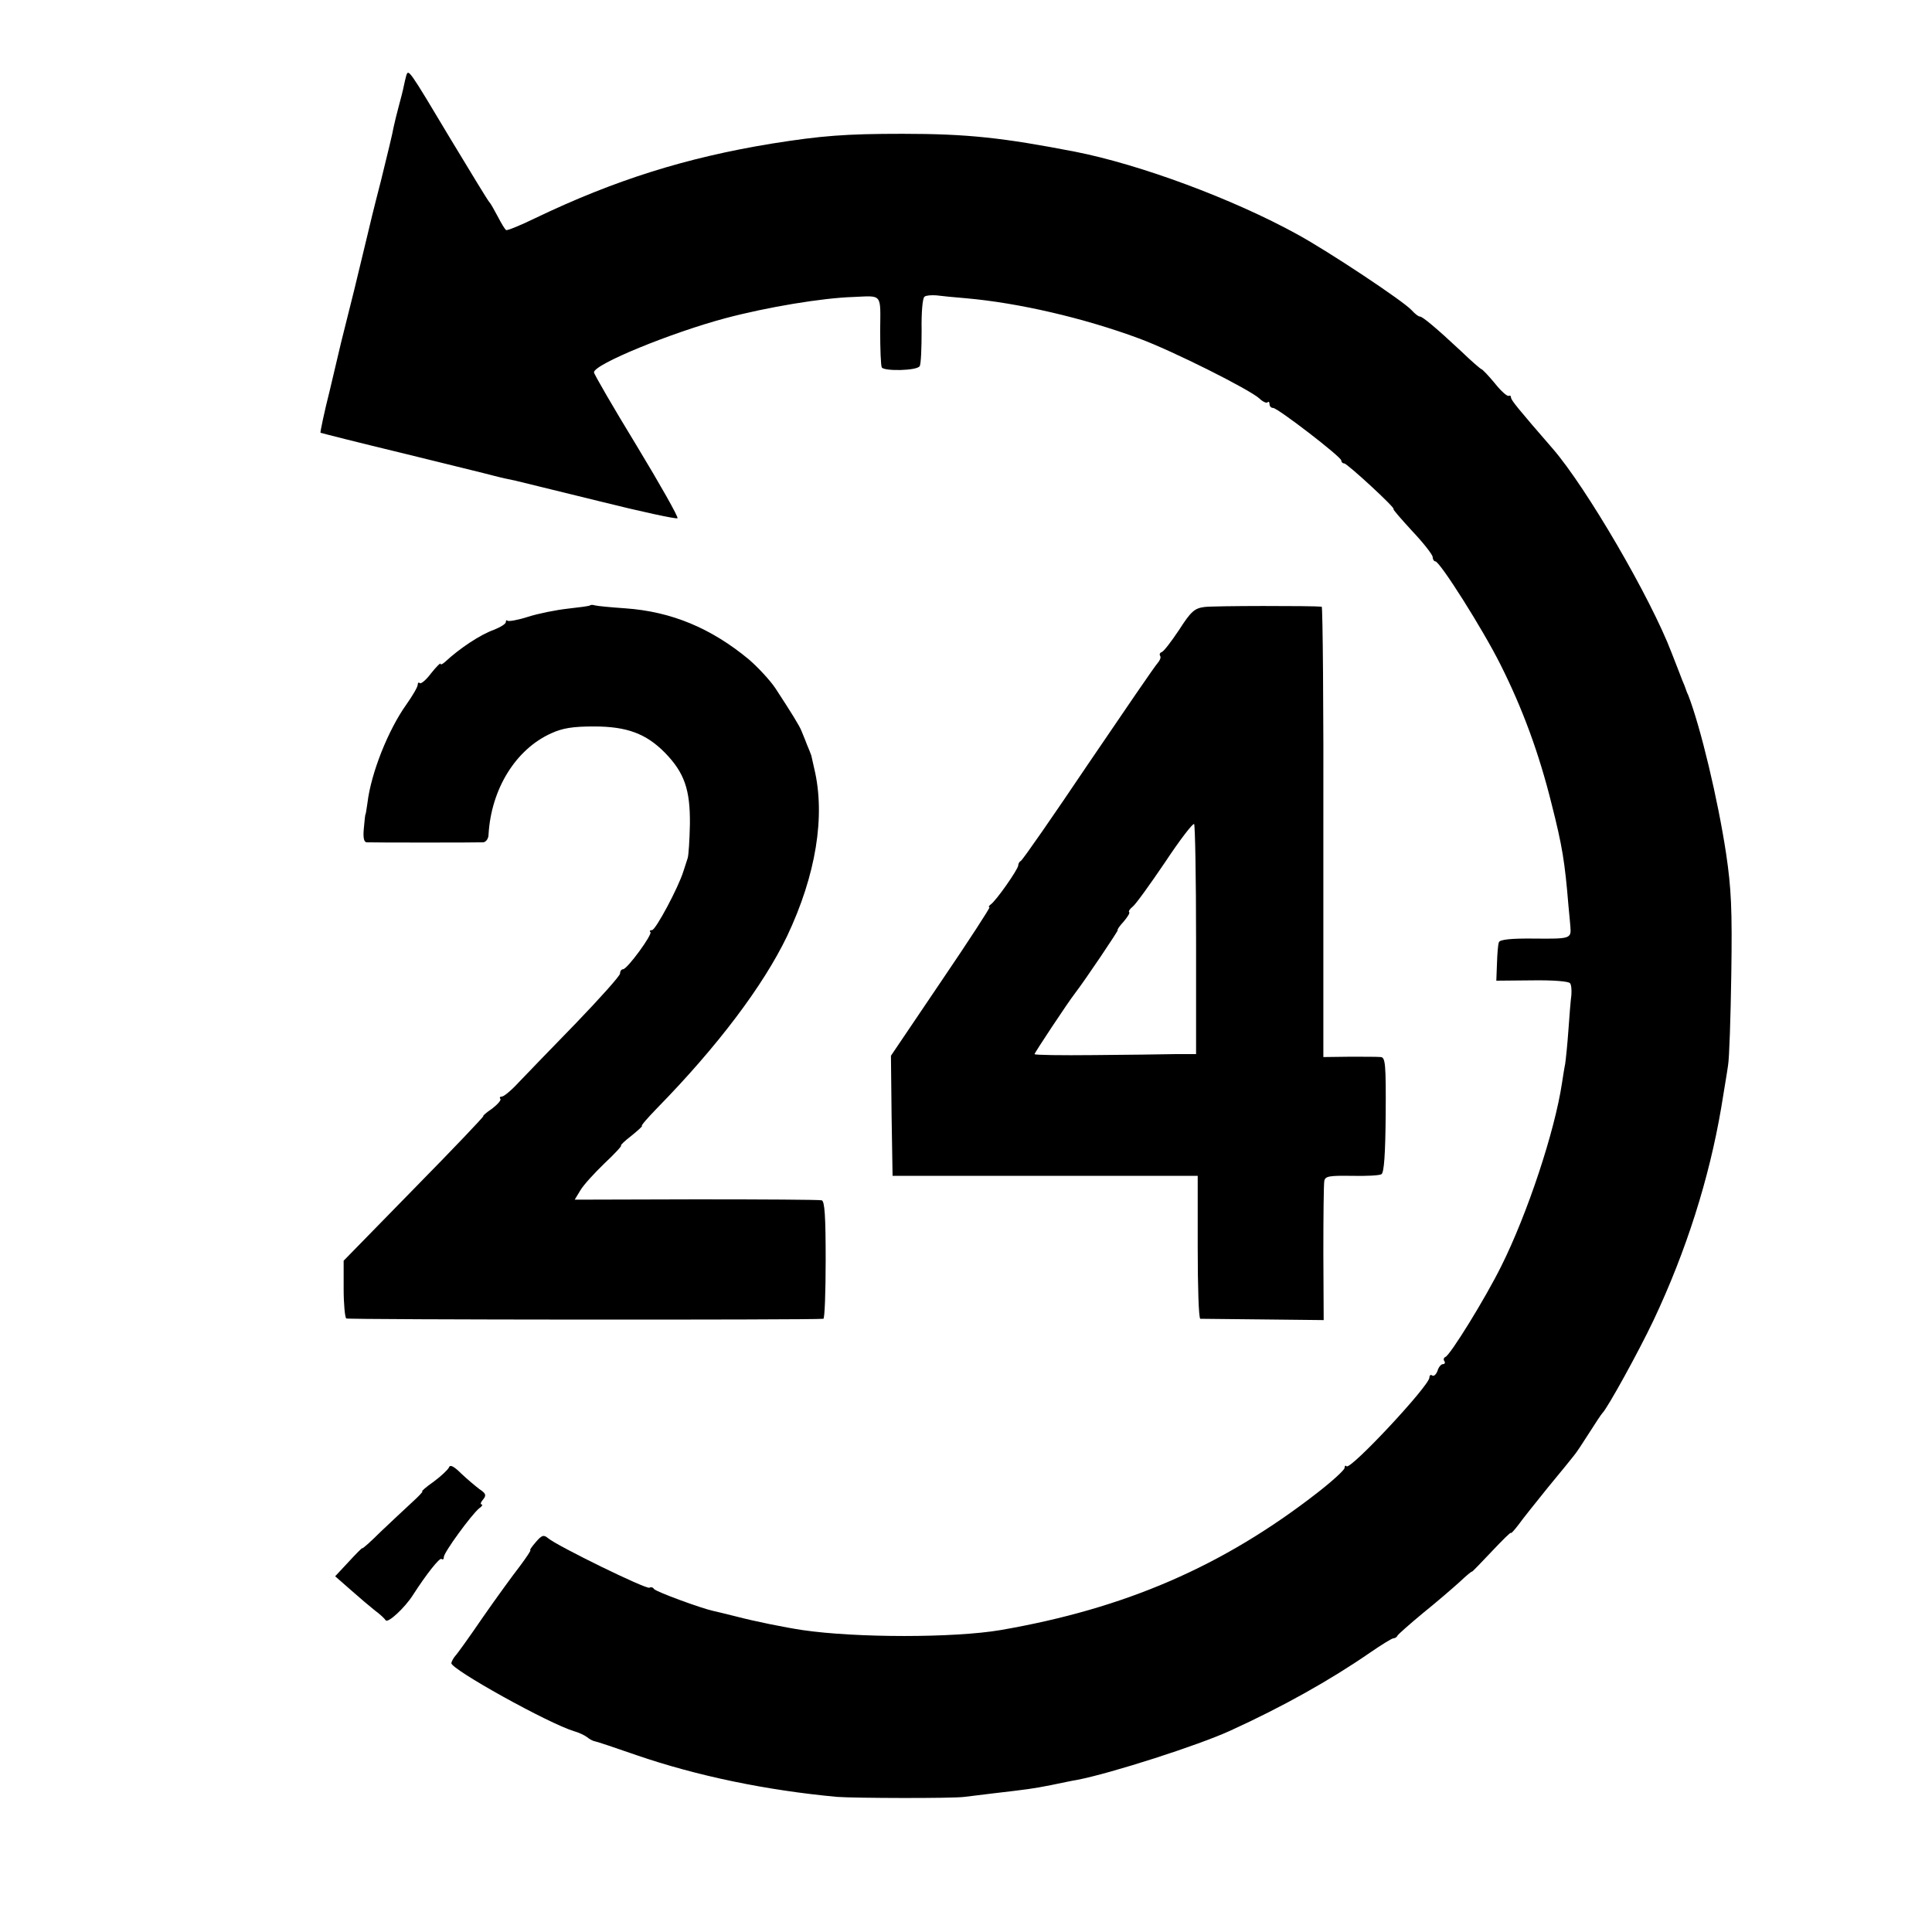
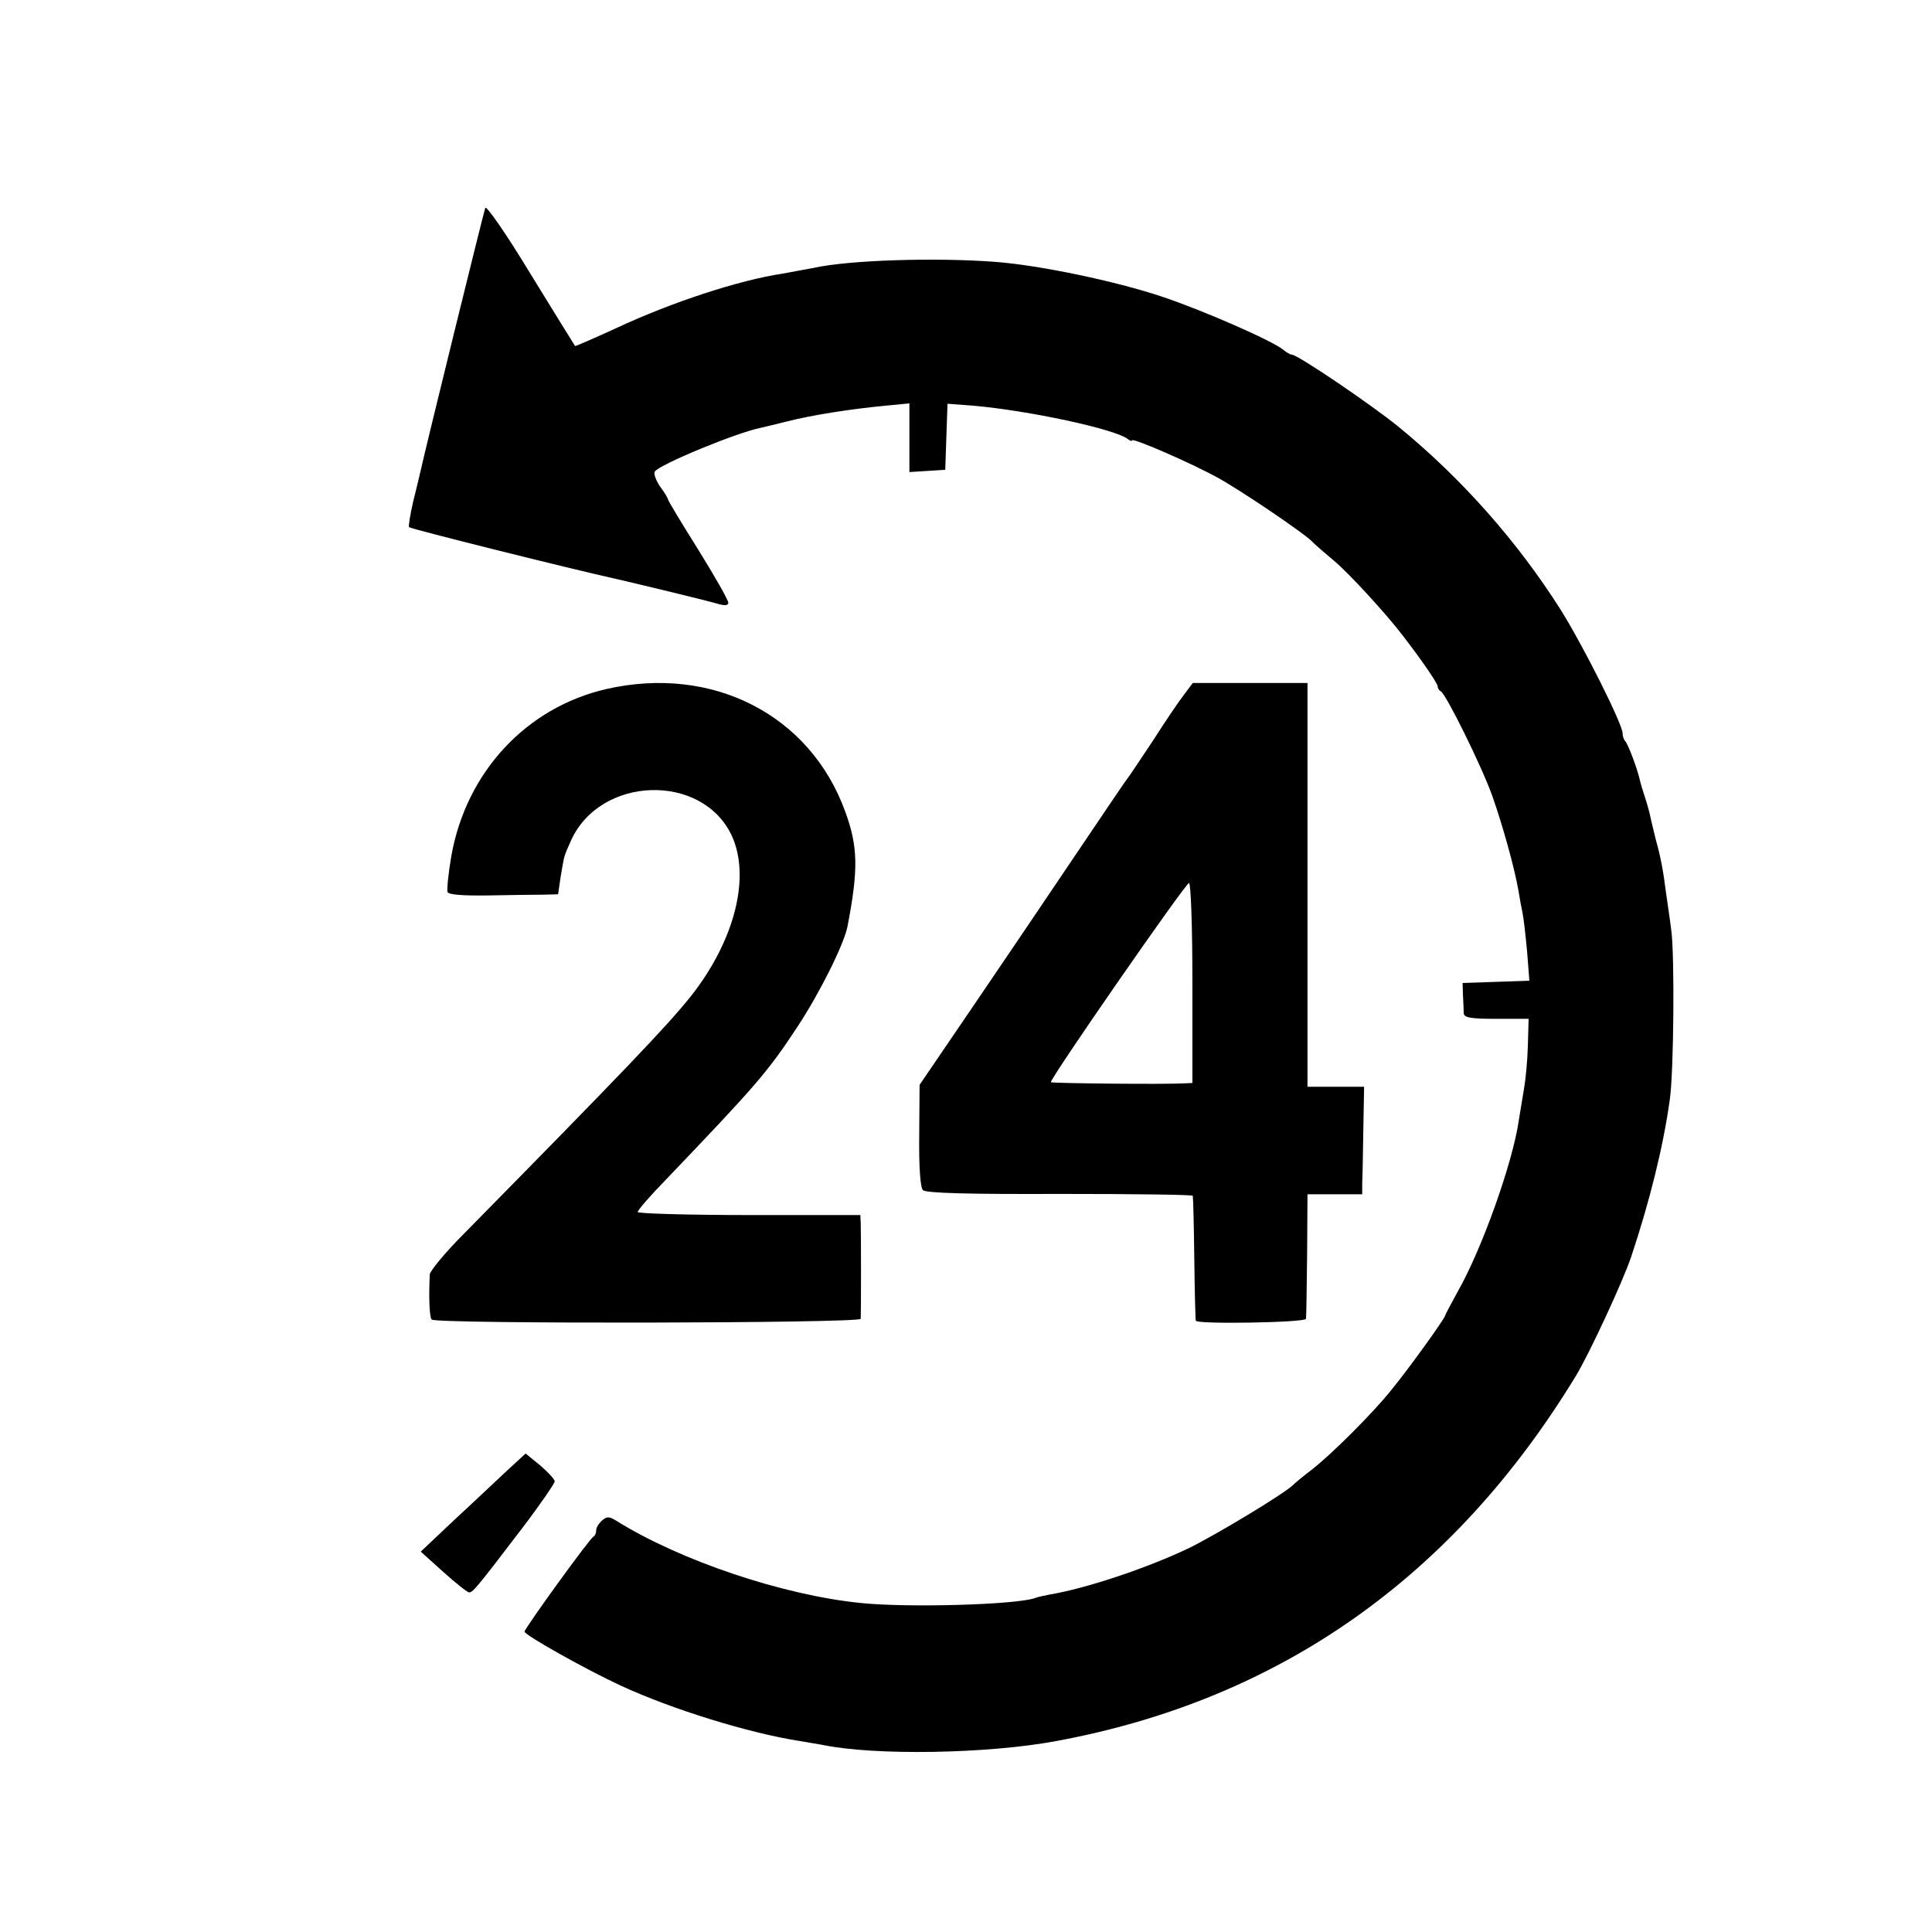
- <svg xmlns="http://www.w3.org/2000/svg" version="1" width="789.333" height="789.333" viewBox="0 0 592 592">
-   <path d="M124.5 23.1c-.2.8-.6 2.3-.8 3.4-.2 1.1-.9 3.8-1.5 6s-1.3 5.1-1.6 6.5c-.2 1.4-2 8.8-3.9 16.5-2 7.7-3.8 15.1-4.1 16.5-.3 1.4-2.2 9-4.1 17l-4 16c-.2.8-1.7 7.3-3.4 14.4-1.8 7.1-3 13-2.9 13.2.2.1 11.6 3 25.3 6.3 13.8 3.4 26.1 6.4 27.5 6.8 3.5.9 4.2 1 7 1.6 1.4.3 12.9 3.2 25.7 6.3 12.8 3.2 23.5 5.5 23.9 5.2.3-.4-5.3-10.3-12.5-22.2-7.2-11.8-13.1-22-13.1-22.5 0-2.5 23.8-12.2 40.3-16.6 12.8-3.4 29.6-6.2 39.2-6.5 9-.4 8.3-1.2 8.2 10.3 0 5.7.2 10.8.5 11.3.8 1.2 10.8 1 11.6-.4.4-.5.6-5.4.6-10.9-.1-5.7.3-10.1.9-10.4.5-.4 2.1-.5 3.6-.4 1.4.2 5.6.6 9.2.9 15.9 1.4 35.9 6 52.9 12.3 10.3 3.8 33.8 15.6 36.9 18.4 1 1 2.2 1.5 2.5 1.2.3-.4.6-.1.6.5 0 .7.5 1.2 1.1 1.2 1.4 0 20.9 15 20.9 16.1 0 .5.4.9.9.9.9 0 16 13.9 15.1 14-.3 0 2.3 3 5.7 6.7 3.5 3.7 6.3 7.3 6.3 8 0 .7.4 1.3.8 1.3 1.4 0 14.6 20.9 19.9 31.5 6.8 13.5 11.9 27.3 15.8 43.1 3.2 12.6 4 17.5 5.1 30.9.3 3.2.6 6.2.6 6.5.3 3.6-.1 3.7-10.8 3.6-7.4-.1-10.8.3-11.1 1.1-.3.7-.5 3.6-.6 6.5l-.2 5.3 11-.1c6.4-.1 11.3.3 11.6.9.4.5.5 2.1.4 3.6-.2 1.4-.6 6.2-.9 10.6-.3 4.4-.8 9.1-1 10.5-.3 1.4-.7 4.1-1 6-2.2 14.6-10.5 39.8-18.6 56-4.9 9.9-15.6 27.2-17.1 27.8-.5.2-.7.8-.3 1.3.3.5.1.9-.5.9-.5 0-1.3.9-1.6 2-.4 1.1-1.1 1.8-1.6 1.5-.5-.4-.9-.1-.9.6 0 2.5-24.2 28.4-25.4 27.2-.3-.4-.6-.1-.6.5s-3.7 4-8.2 7.5c-29 22.6-59 35.6-97.3 42.2-14.2 2.4-44.1 2.4-60.5 0-5.4-.8-14.8-2.7-20.5-4.2-3.3-.8-6.4-1.6-7-1.7-3.4-.7-17.6-5.9-18.1-6.7-.3-.5-.9-.7-1.4-.4-.9.6-28.3-12.8-31.1-15.2-1.3-1.1-1.9-.9-3.7 1.2-1.2 1.4-2 2.5-1.7 2.5.3 0-1.2 2.2-3.2 4.9-2.1 2.7-7.2 9.7-11.3 15.6-4.1 6-7.9 11.3-8.5 11.9-.5.6-1.1 1.6-1.2 2.2-.3 1.8 29.9 18.6 37.7 20.9 1.4.4 3.1 1.2 3.9 1.8.7.6 1.8 1.2 2.5 1.3.6.1 6.3 2 12.6 4.2 18.6 6.4 39.9 10.8 61.5 12.8 5.4.4 35.2.5 39 0 1.7-.2 5.7-.7 9-1.1 10.3-1.2 11.9-1.4 17.5-2.5 3-.6 6.6-1.4 8-1.6 10.4-2 37.2-10.6 47-15.1 15.8-7.2 30.5-15.4 42.8-23.9 3.5-2.4 6.7-4.4 7.2-4.4.4 0 1-.3 1.2-.8.2-.4 3.7-3.5 7.8-6.9 4.1-3.3 9.2-7.7 11.3-9.6 2-1.9 3.7-3.3 3.7-3.1 0 .2 2.7-2.6 6-6.1 3.3-3.5 6-6.2 6-5.8 0 .3 1-.8 2.3-2.5 1.2-1.7 5.3-6.8 9-11.4 3.8-4.6 7.4-9 8-9.8.7-.8 2.8-4 4.7-7 1.9-3 3.7-5.7 4-6 1.5-1.4 11.1-18.8 15.7-28.5 10-21.2 17-43.3 20.7-65 .8-5 1.8-10.8 2.1-13 .4-2.2.8-14.8 1-28 .3-19.9 0-26.2-1.6-37-2.5-16.5-7.8-38.7-11.6-48.5-.4-.8-.7-1.7-.8-2-.1-.3-.5-1.4-1-2.5-.4-1.1-1.9-4.9-3.3-8.5-6.4-16.8-26.1-50.6-36.4-62.5-10.5-12.1-12.8-14.9-12.8-15.7 0-.5-.3-.7-.7-.5-.5.2-2.4-1.5-4.3-3.9-1.9-2.3-3.8-4.3-4.1-4.3-.3-.1-3.1-2.5-6.1-5.4-7.7-7.2-11.9-10.7-12.7-10.7-.5 0-1.6-.9-2.6-2-2.6-2.8-25.3-17.9-35-23.2-19.8-10.9-48.2-21.4-68-25.3-22.2-4.3-33-5.5-53-5.5-17.5 0-24.9.6-40 3-26.3 4.3-48.2 11.2-72.4 22.8-4.7 2.3-8.7 3.9-9 3.7-.4-.2-1.5-2.1-2.6-4.2s-2.2-4-2.5-4.3c-.4-.3-5.7-9.1-12-19.5-12.9-21.6-12.8-21.3-13.5-19.4z" />
-   <path d="M180.8 185.5c-.1.2-3.2.6-6.8 1-3.6.4-9.1 1.5-12.2 2.5-3.1 1-6 1.5-6.3 1.2-.3-.3-.5-.1-.5.4 0 .6-1.7 1.6-3.7 2.4-4.2 1.5-10.5 5.7-14.9 9.8-.8.7-1.4 1-1.4.6s-1.3.9-2.9 2.9c-1.5 2-3.1 3.4-3.5 3-.3-.3-.6-.1-.6.5 0 .7-1.6 3.4-3.5 6.1-5.5 7.7-10.8 20.9-11.9 30.1-.3 1.9-.5 3.5-.6 3.5-.1 0-.3 1.9-.5 4.2-.3 2.9 0 4.3.8 4.4 1.7.1 33.9.1 35.8 0 .8-.1 1.6-1.1 1.6-2.4.8-13.9 8.3-26.1 19.2-31 3.5-1.6 6.6-2.1 13.1-2.1 10.1 0 16 2.2 21.8 8.1 5.9 6.1 7.7 11.2 7.6 21.8-.1 4.9-.4 9.7-.7 10.5-.3.8-.8 2.6-1.3 4-1.5 4.9-8.5 18-9.6 18-.6 0-.9.3-.5.6.7.7-7.1 11.4-8.4 11.4-.5 0-.9.6-.9 1.3 0 .7-6.1 7.5-13.5 15.2-7.5 7.7-15.4 15.9-17.6 18.2-2.2 2.4-4.5 4.3-5.1 4.3-.6 0-.8.3-.5.7.4.3-.8 1.7-2.5 3-1.8 1.2-3 2.3-2.7 2.3.3 0-9.2 10-21.1 22.1l-21.7 22.2v8.6c0 4.7.4 8.8.8 9.1.5.4 142.7.5 146.2.1.4-.1.7-8.2.7-18 0-13.4-.3-18-1.2-18.3-.7-.2-18-.3-38.5-.3l-37.2.1 1.7-2.8c.9-1.6 4.3-5.3 7.4-8.3 3.2-3 5.5-5.5 5.1-5.5-.3 0 1.1-1.4 3.2-3 2.1-1.7 3.5-3 3.2-3-.4 0 1.7-2.4 4.6-5.4 18.6-19 32.6-37.6 39.9-52.8 8.8-18.6 11.8-36.7 8.3-51.3-.4-1.7-.8-3.5-.9-4-.2-.6-.8-2.1-1.4-3.5-.5-1.4-1.3-3.2-1.6-4-.6-1.6-3.3-5.9-8-13.1-1.6-2.4-5.3-6.4-8.2-8.9-11.5-9.5-23.6-14.6-37.8-15.6-4.4-.3-8.6-.7-9.3-.9-.6-.2-1.3-.2-1.5 0zM369 186c-3 .4-4.1 1.4-7.7 7-2.4 3.6-4.7 6.6-5.3 6.8-.6.2-.8.7-.5 1.2.3.5-.1 1.4-.8 2.2-.7.7-10.2 14.6-21.2 30.8-10.9 16.2-20.2 29.6-20.7 29.8-.4.2-.8.8-.8 1.4 0 1.1-6.8 10.9-8.5 12-.5.4-.7.8-.3.8.3 0-6.3 10.2-14.8 22.7L273 323.5l.2 18.4.3 18.4H367v21.9c0 12 .3 21.8.8 21.9.4 0 9.1.1 19.3.2l18.5.2-.1-20.5c0-11.3.1-21.3.3-22.2.3-1.4 1.6-1.6 8.4-1.5 4.4.1 8.5-.1 9.1-.5.8-.5 1.2-6 1.3-18.3.1-15.4-.1-17.5-1.5-17.6-.9-.1-5.2-.1-9.6-.1l-8 .1v-69c.1-37.9-.2-68.9-.5-69-2.8-.3-33.3-.3-36 .1zm-2.5 102.1V323H360c-3.6.1-14.7.2-24.8.3-10 .1-18.2 0-18.2-.3 0-.4 10.2-15.8 12.3-18.5 3.3-4.3 13.5-19.5 13.2-19.5-.3 0 .5-1.2 1.8-2.6 1.2-1.4 2-2.7 1.7-2.9-.3-.2.2-1 1.1-1.7.9-.7 5.3-6.8 9.9-13.6 4.5-6.8 8.5-12 8.9-11.7.3.4.6 16.4.6 35.6zM137.6 449.6c-.3.7-2.4 2.7-4.7 4.4-2.3 1.6-3.9 3-3.5 3 .3 0-1.1 1.5-3.2 3.4s-6.3 5.9-9.5 8.9c-3.1 3.1-5.7 5.4-5.7 5.1 0-.2-1.9 1.7-4.1 4.1l-4.2 4.5 4.9 4.3c2.6 2.3 5.9 5.1 7.3 6.2 1.4 1 2.9 2.4 3.3 3 .7.9 5.8-3.8 8.3-7.7 4.1-6.4 8.3-11.7 8.8-11.1.4.3.7.1.7-.6 0-1.4 8.4-12.9 10.8-14.9.9-.6 1.2-1.2.8-1.2-.5 0-.3-.7.4-1.5 1.1-1.3.9-1.9-1.1-3.2-1.3-1-3.8-3.1-5.6-4.8-2.2-2.2-3.4-2.8-3.7-1.9z" />
+ <svg xmlns="http://www.w3.org/2000/svg" version="1" width="682.667" height="682.667" viewBox="0 0 512 512">
+   <path d="M128.6 55.1c-.5 1.4-16 64.4-17 69.1-.3 1.2-1.2 5.2-2.1 8.7-.8 3.5-1.3 6.6-1.1 6.8.5.5 43 11.1 55.2 13.8 4 .9 23.1 5.5 26.2 6.4 2.3.7 3.2.6 3.2-.2 0-.7-3.6-7-8-14.1-4.4-7-8-13-8-13.3 0-.3-.9-1.8-2.1-3.4-1.1-1.6-1.7-3.4-1.4-3.9 1.2-1.9 21.6-10.3 28-11.6.6-.1 3.7-.9 7-1.7 6.7-1.7 16.8-3.3 26.3-4.2l6.2-.6v18.2l4.8-.3 4.7-.3.3-8.8.3-8.7 6.7.5c14.9 1.3 37.6 6.2 41 8.8.6.5 1.2.7 1.2.4 0-.8 15.9 6.1 22.9 10 6.3 3.5 22.2 14.3 24.6 16.6.6.7 3.3 3 5.9 5.2 3.8 3.1 14 14.2 18.4 20 5 6.5 9.2 12.6 9.2 13.4 0 .5.4 1.1.8 1.3 1.3.5 10.8 19.7 13.7 27.8 2.7 7.7 5.8 18.7 6.9 25 .3 1.9.8 4.6 1.1 6 .3 1.4.8 6 1.2 10.2l.6 7.7-8.8.3-8.9.3.1 3.2c.1 1.8.2 4 .2 4.8.1 1.2 1.8 1.5 8.7 1.5h8.5l-.2 7.1c-.1 4-.6 9-1 11.3-.4 2.3-1 6.1-1.4 8.5-1.6 11.2-9.8 34.2-16.2 45.4-1.8 3.3-3.3 6.1-3.3 6.3 0 .7-10 14.6-14.4 19.9-4.8 6-15.7 16.9-21 21-2.1 1.6-4.4 3.5-5 4.1-2.5 2.4-20.6 13.3-27.6 16.7-11.1 5.3-27.3 10.7-37 12.3-1.4.3-3 .6-3.7.9-5.1 1.8-34 2.6-46.3 1.3-20.7-2.1-47.9-11.3-64.7-21.8-1.8-1.1-2.4-1.2-3.7-.1-.9.8-1.6 1.9-1.6 2.6 0 .8-.3 1.5-.7 1.7-.9.3-18.3 24.4-18.3 25.2 0 .9 16.4 10.1 25.5 14.3 13.6 6.3 34 12.6 47.5 14.7 1.9.3 4.6.8 5.9 1 13.8 2.9 43.8 2.4 62-1 59.1-10.9 105.3-43.4 137.8-96.9 3.4-5.6 12.4-24.9 14.6-31.5 4.9-14.7 8.5-29.2 10.2-41.5 1.1-7.3 1.3-38.9.4-45-.4-3.3-1.1-7.8-1.4-10-.7-5.6-1.4-9.4-2.7-14-.5-2.2-1.2-4.8-1.4-5.9-.2-1-.8-3.3-1.4-5.1-.6-1.8-1.3-4.1-1.5-5.1-.7-3-3.1-9.3-3.8-10-.4-.4-.7-1.4-.7-2.1 0-2.4-10.5-23.3-16.4-32.7-11.4-18-26.2-34.8-43.1-48.6-7-5.7-26.6-19-28.1-19-.4 0-1.5-.6-2.3-1.3-2.9-2.4-21.4-10.5-32.2-14.1-12.3-4.1-32.3-8.3-44.1-9.2-15.8-1.2-38.8-.5-48.2 1.6-2.3.4-5.9 1.1-8.1 1.5-11.5 1.7-29.6 7.6-44.5 14.6-5.7 2.6-10.5 4.7-10.6 4.6-.1-.1-5.4-8.7-11.8-19.1-6.6-10.9-11.8-18.3-12-17.5z" />
+   <path d="M160.7 182.6c-21.3 4.9-37.2 22.1-41.1 44.3-.8 4.6-1.2 8.9-1 9.5.3.7 4 1 10.7.9 5.6-.1 12.1-.2 14.4-.2l4.2-.1.7-4.8c1-5.7.7-4.9 2.7-9.4 7.7-17.2 34.7-18.1 42.6-1.4 5.1 11 .8 27.9-10.8 42.6-6.5 8.1-17.4 19.5-60.3 63.1-4.9 4.9-8.8 9.7-8.9 10.6-.3 6-.1 11.4.5 12 1.2 1.2 113.6 1 113.7-.2.1-1.5.1-22.6 0-25.3l-.1-2.2h-29.5c-16.2 0-29.5-.4-29.5-.8 0-.5 3.3-4.3 7.3-8.4 24-25.1 27.1-28.6 35.1-40.8 5.8-8.8 12.3-21.8 13.2-26.5 2.9-15.1 2.8-21.1-.6-30.4-9.3-25.7-35.2-38.9-63.3-32.5zM313.7 184.2c-1.4 1.8-5.1 7.3-8.3 12.3-3.3 4.9-6.1 9.2-6.4 9.5-.3.3-6.4 9.3-13.6 20-7.2 10.7-19.5 28.9-27.4 40.5l-14.3 21-.1 13.4c-.1 8.4.3 13.9 1 14.5.7.8 12.4 1.1 36.2 1 19.4 0 35.3.2 35.3.5.1.3.3 7.8.4 16.6.1 8.8.3 16.2.4 16.5.2 1 29.1.5 29.2-.5.1-.6.2-8.2.3-17l.1-16H361v-3c.1-1.6.2-8.1.3-14.3l.2-11.2h-15V181h-30.4l-2.4 3.2zm2.3 76.3V287l-2.2.1c-5 .3-35 0-35.3-.3-.5-.6 35.7-52.8 36.6-52.8.5 0 .9 11.9.9 26.5zM134.4 389.7c-2.7 2.5-8.9 8.4-13.9 13l-9 8.5 6 5.4c3.3 3 6.4 5.4 6.8 5.4 1 0 1.8-.9 14-16.9 4.8-6.3 8.7-12 8.7-12.5 0-.6-1.8-2.5-3.9-4.3l-3.8-3.1-4.9 4.5z" />
</svg>
